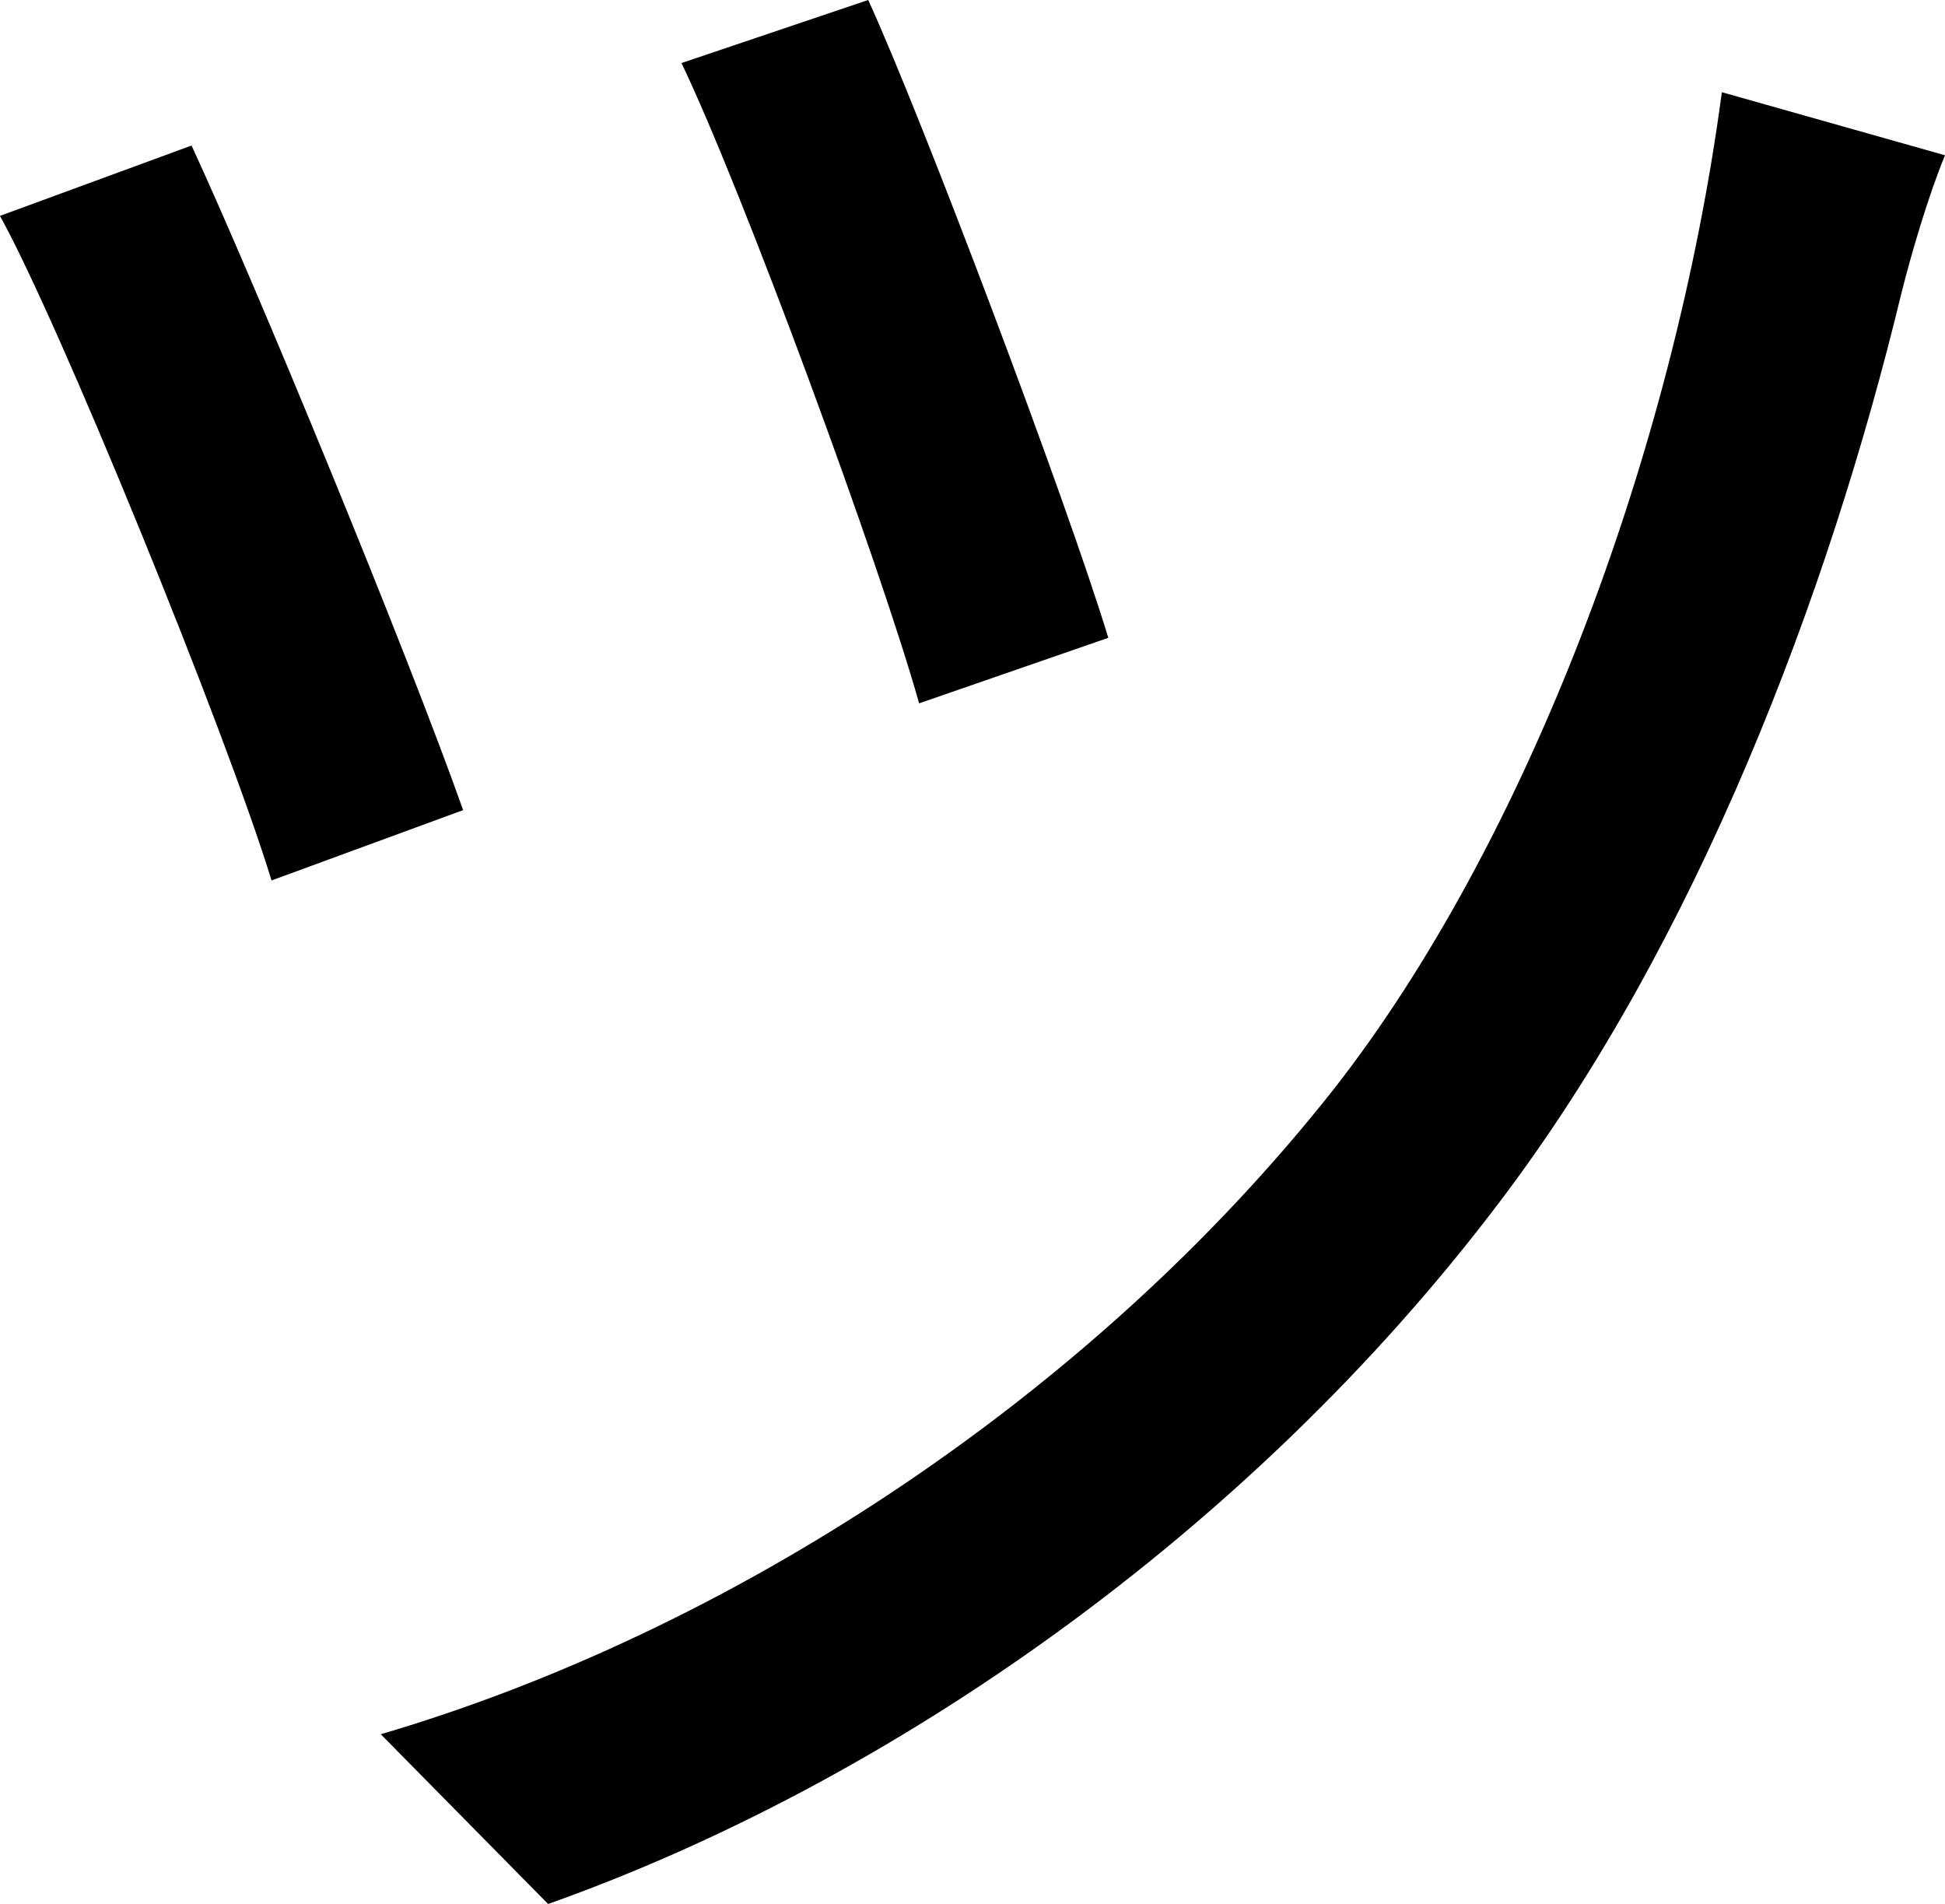
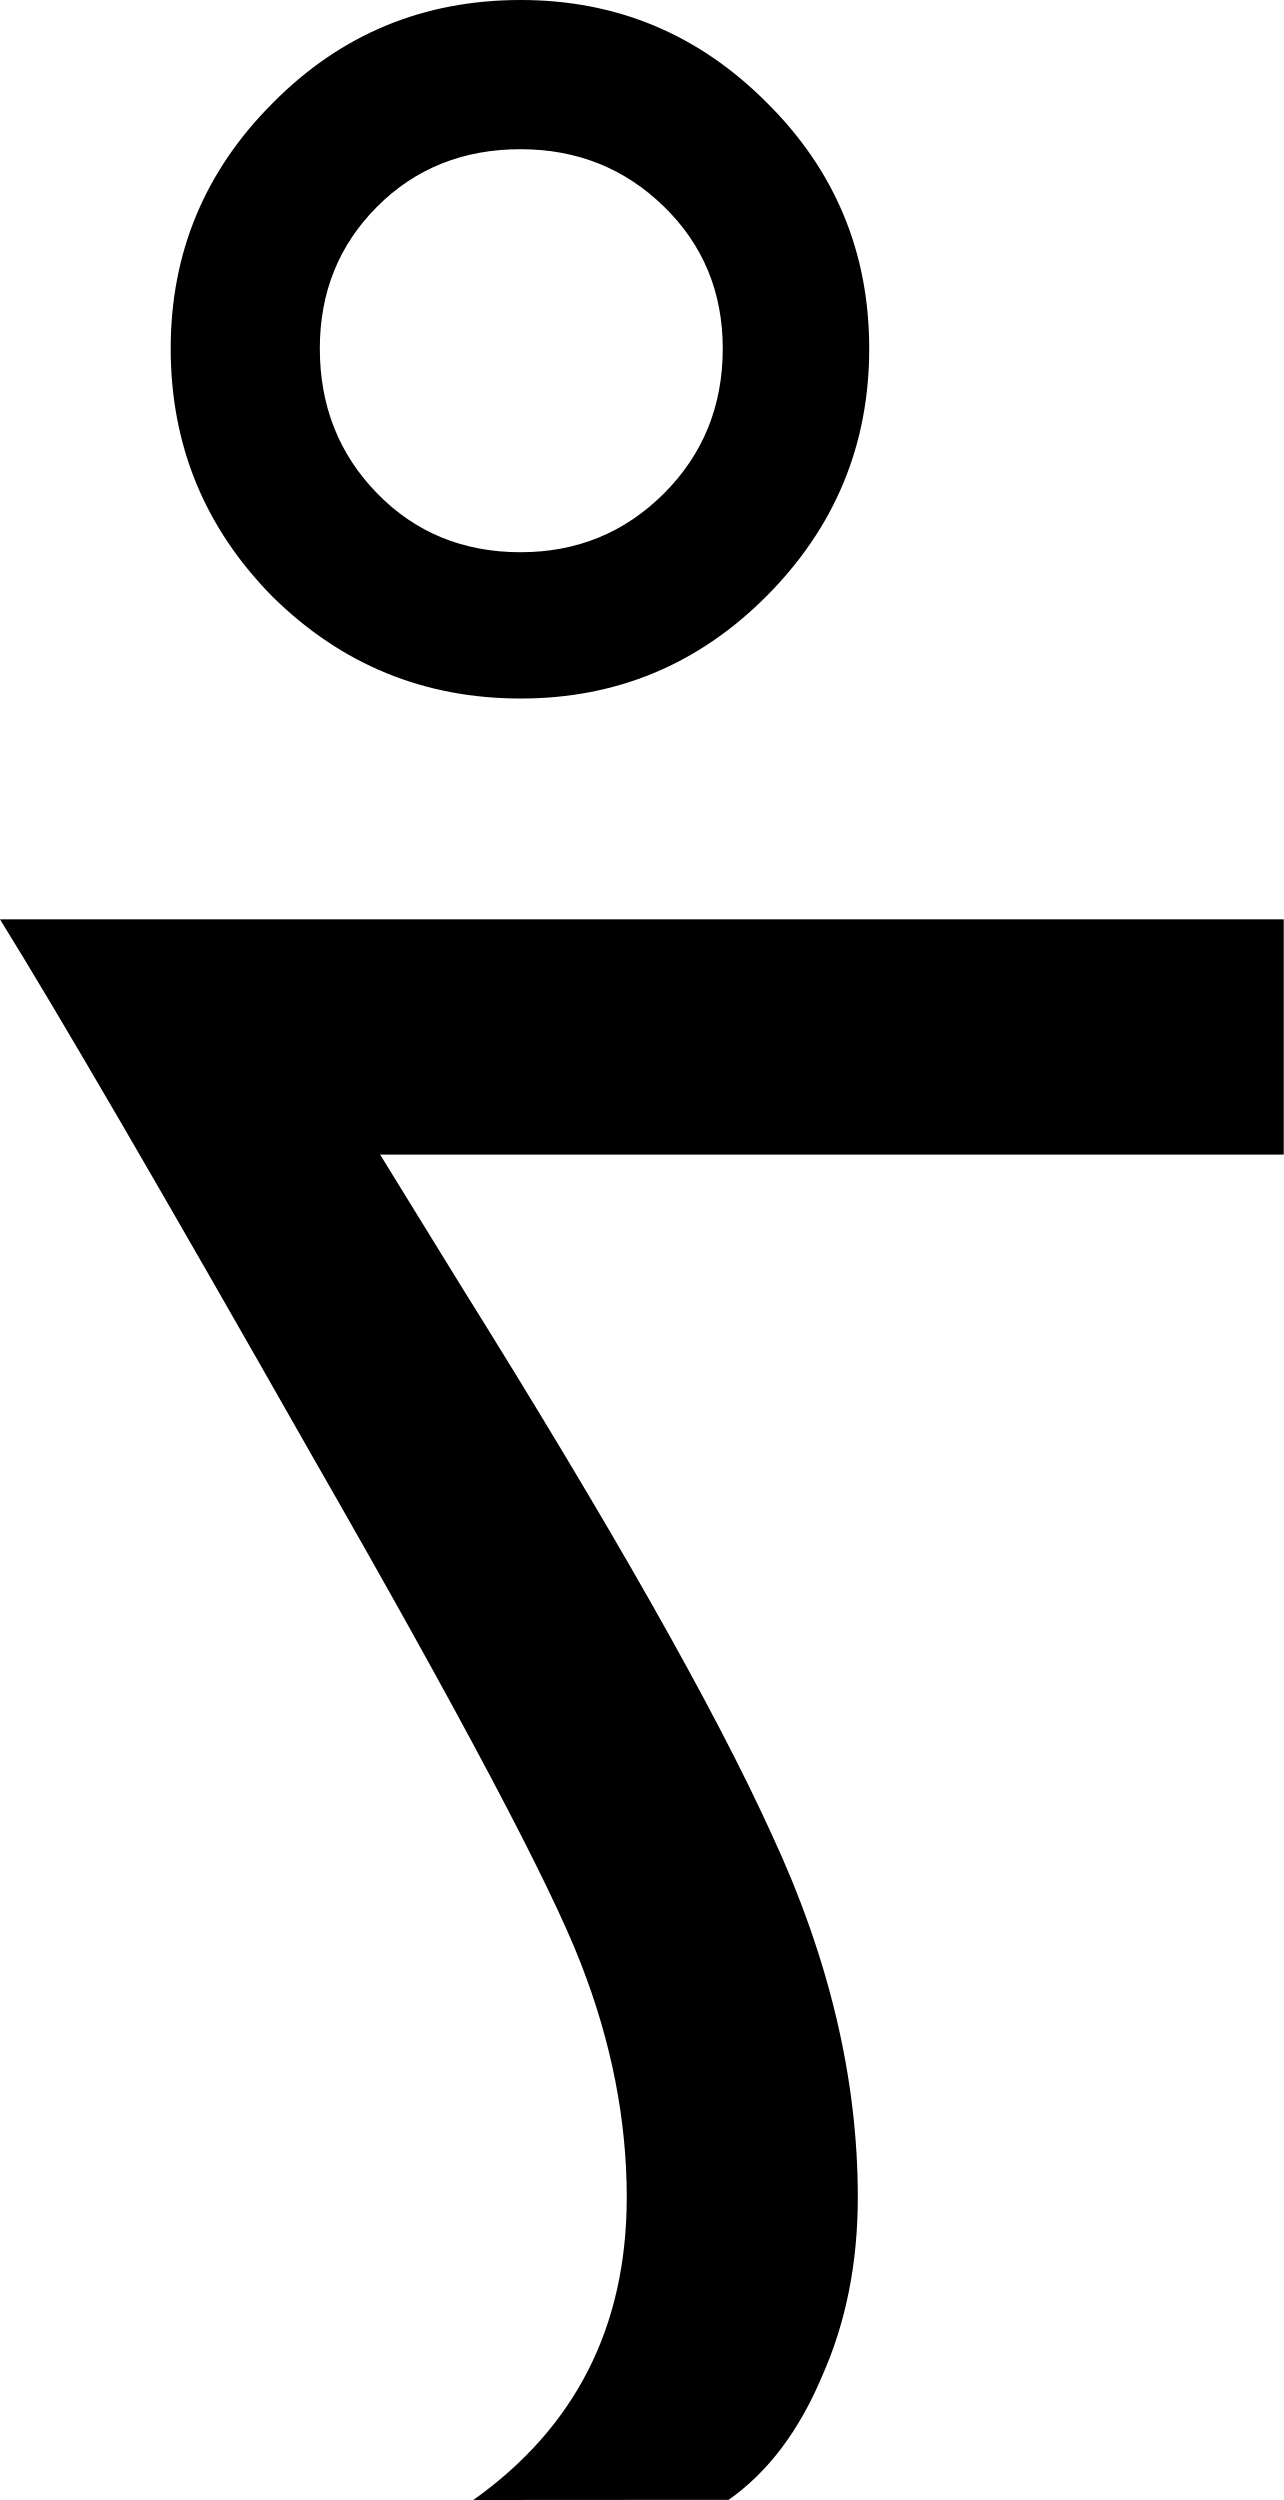
- <svg xmlns="http://www.w3.org/2000/svg" width="28.293mm" height="27.693mm" version="1.1" viewBox="0 0 28.293 27.693">
-   <g transform="translate(-24.04 -30.199)" stroke-width=".265" aria-label="ツ">
-     <path d="m36.669 30.199-2.716 0.917c0.882 1.834 2.893 7.303 3.457 9.313l2.752-0.953c-0.6-1.976-2.716-7.585-3.493-9.278zm15.663 2.258-3.245-0.917c-0.706 5.292-2.857 10.936-5.644 14.499-3.563 4.516-8.819 7.902-13.864 9.384l2.434 2.469c4.974-1.764 10.195-5.397 13.829-10.195 2.893-3.81 4.798-8.855 5.856-13.229 0.141-0.564 0.388-1.411 0.635-2.011zm-25.506-0.141-2.787 1.023c0.847 1.517 3.281 7.479 3.951 9.666l2.787-1.023c-0.811-2.293-3.034-7.691-3.951-9.666z" />
+ <svg xmlns="http://www.w3.org/2000/svg" width="15.417mm" height="30.024mm" version="1.1" viewBox="0 0 15.417 30.024">
+   <g transform="translate(-39.706 -35.049)" stroke-width=".265" aria-label="ᡲ">
+     <path d="m45.39 65.073q1.843-1.309 1.843-3.635 0-1.395-0.551-2.808-0.551-1.43-3.238-6.115-2.67-4.702-3.738-6.425h15.417v2.825h-10.852l0.965 1.567q2.722 4.358 3.738 6.597 1.034 2.222 1.034 4.358 0 1.189-0.431 2.153-0.413 0.982-1.12 1.481zm-1.843-25.838q0 1.034 0.689 1.74 0.689 0.706 1.722 0.706 1.016 0 1.722-0.706t0.706-1.74q0-1.016-0.706-1.705-0.706-0.689-1.722-0.689-1.034 0-1.722 0.689-0.689 0.689-0.689 1.705zm-1.791 0q0-1.722 1.223-2.946 1.223-1.24 2.98-1.24 1.722 0 2.946 1.223 1.24 1.223 1.24 2.963t-1.24 2.98q-1.223 1.223-2.946 1.223-1.74 0-2.98-1.223-1.223-1.24-1.223-2.98z" />
  </g>
</svg>
